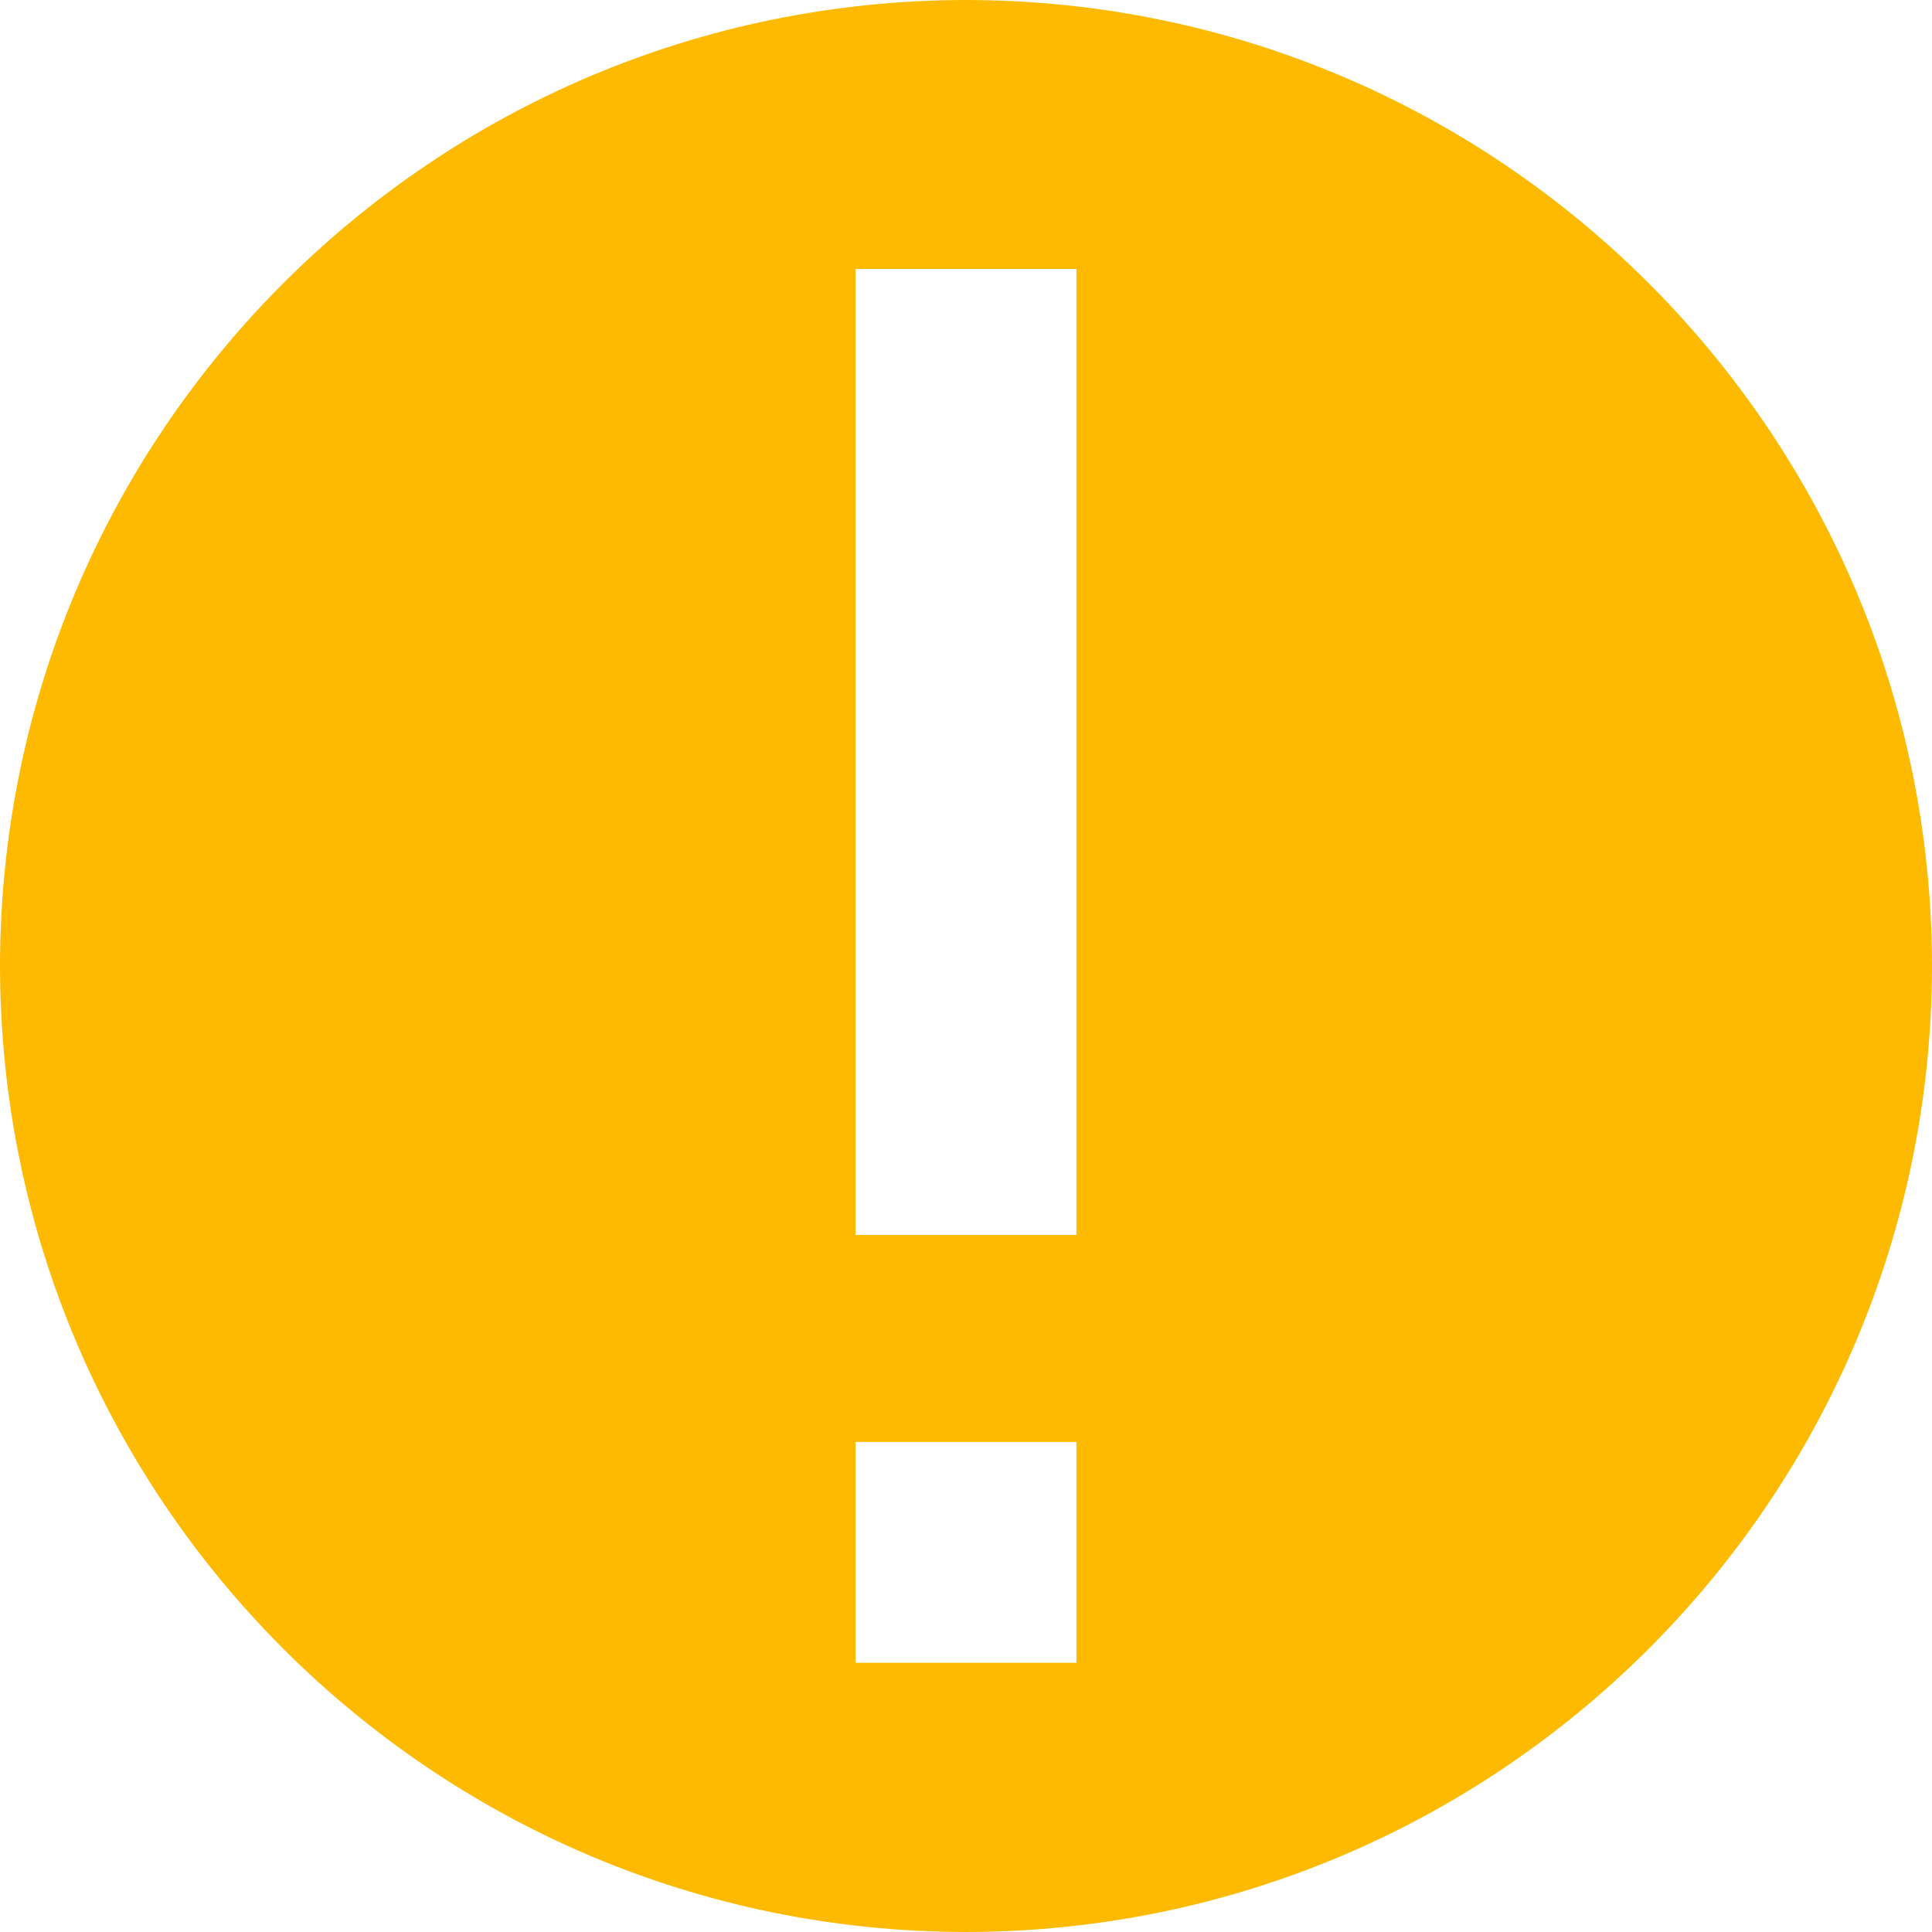
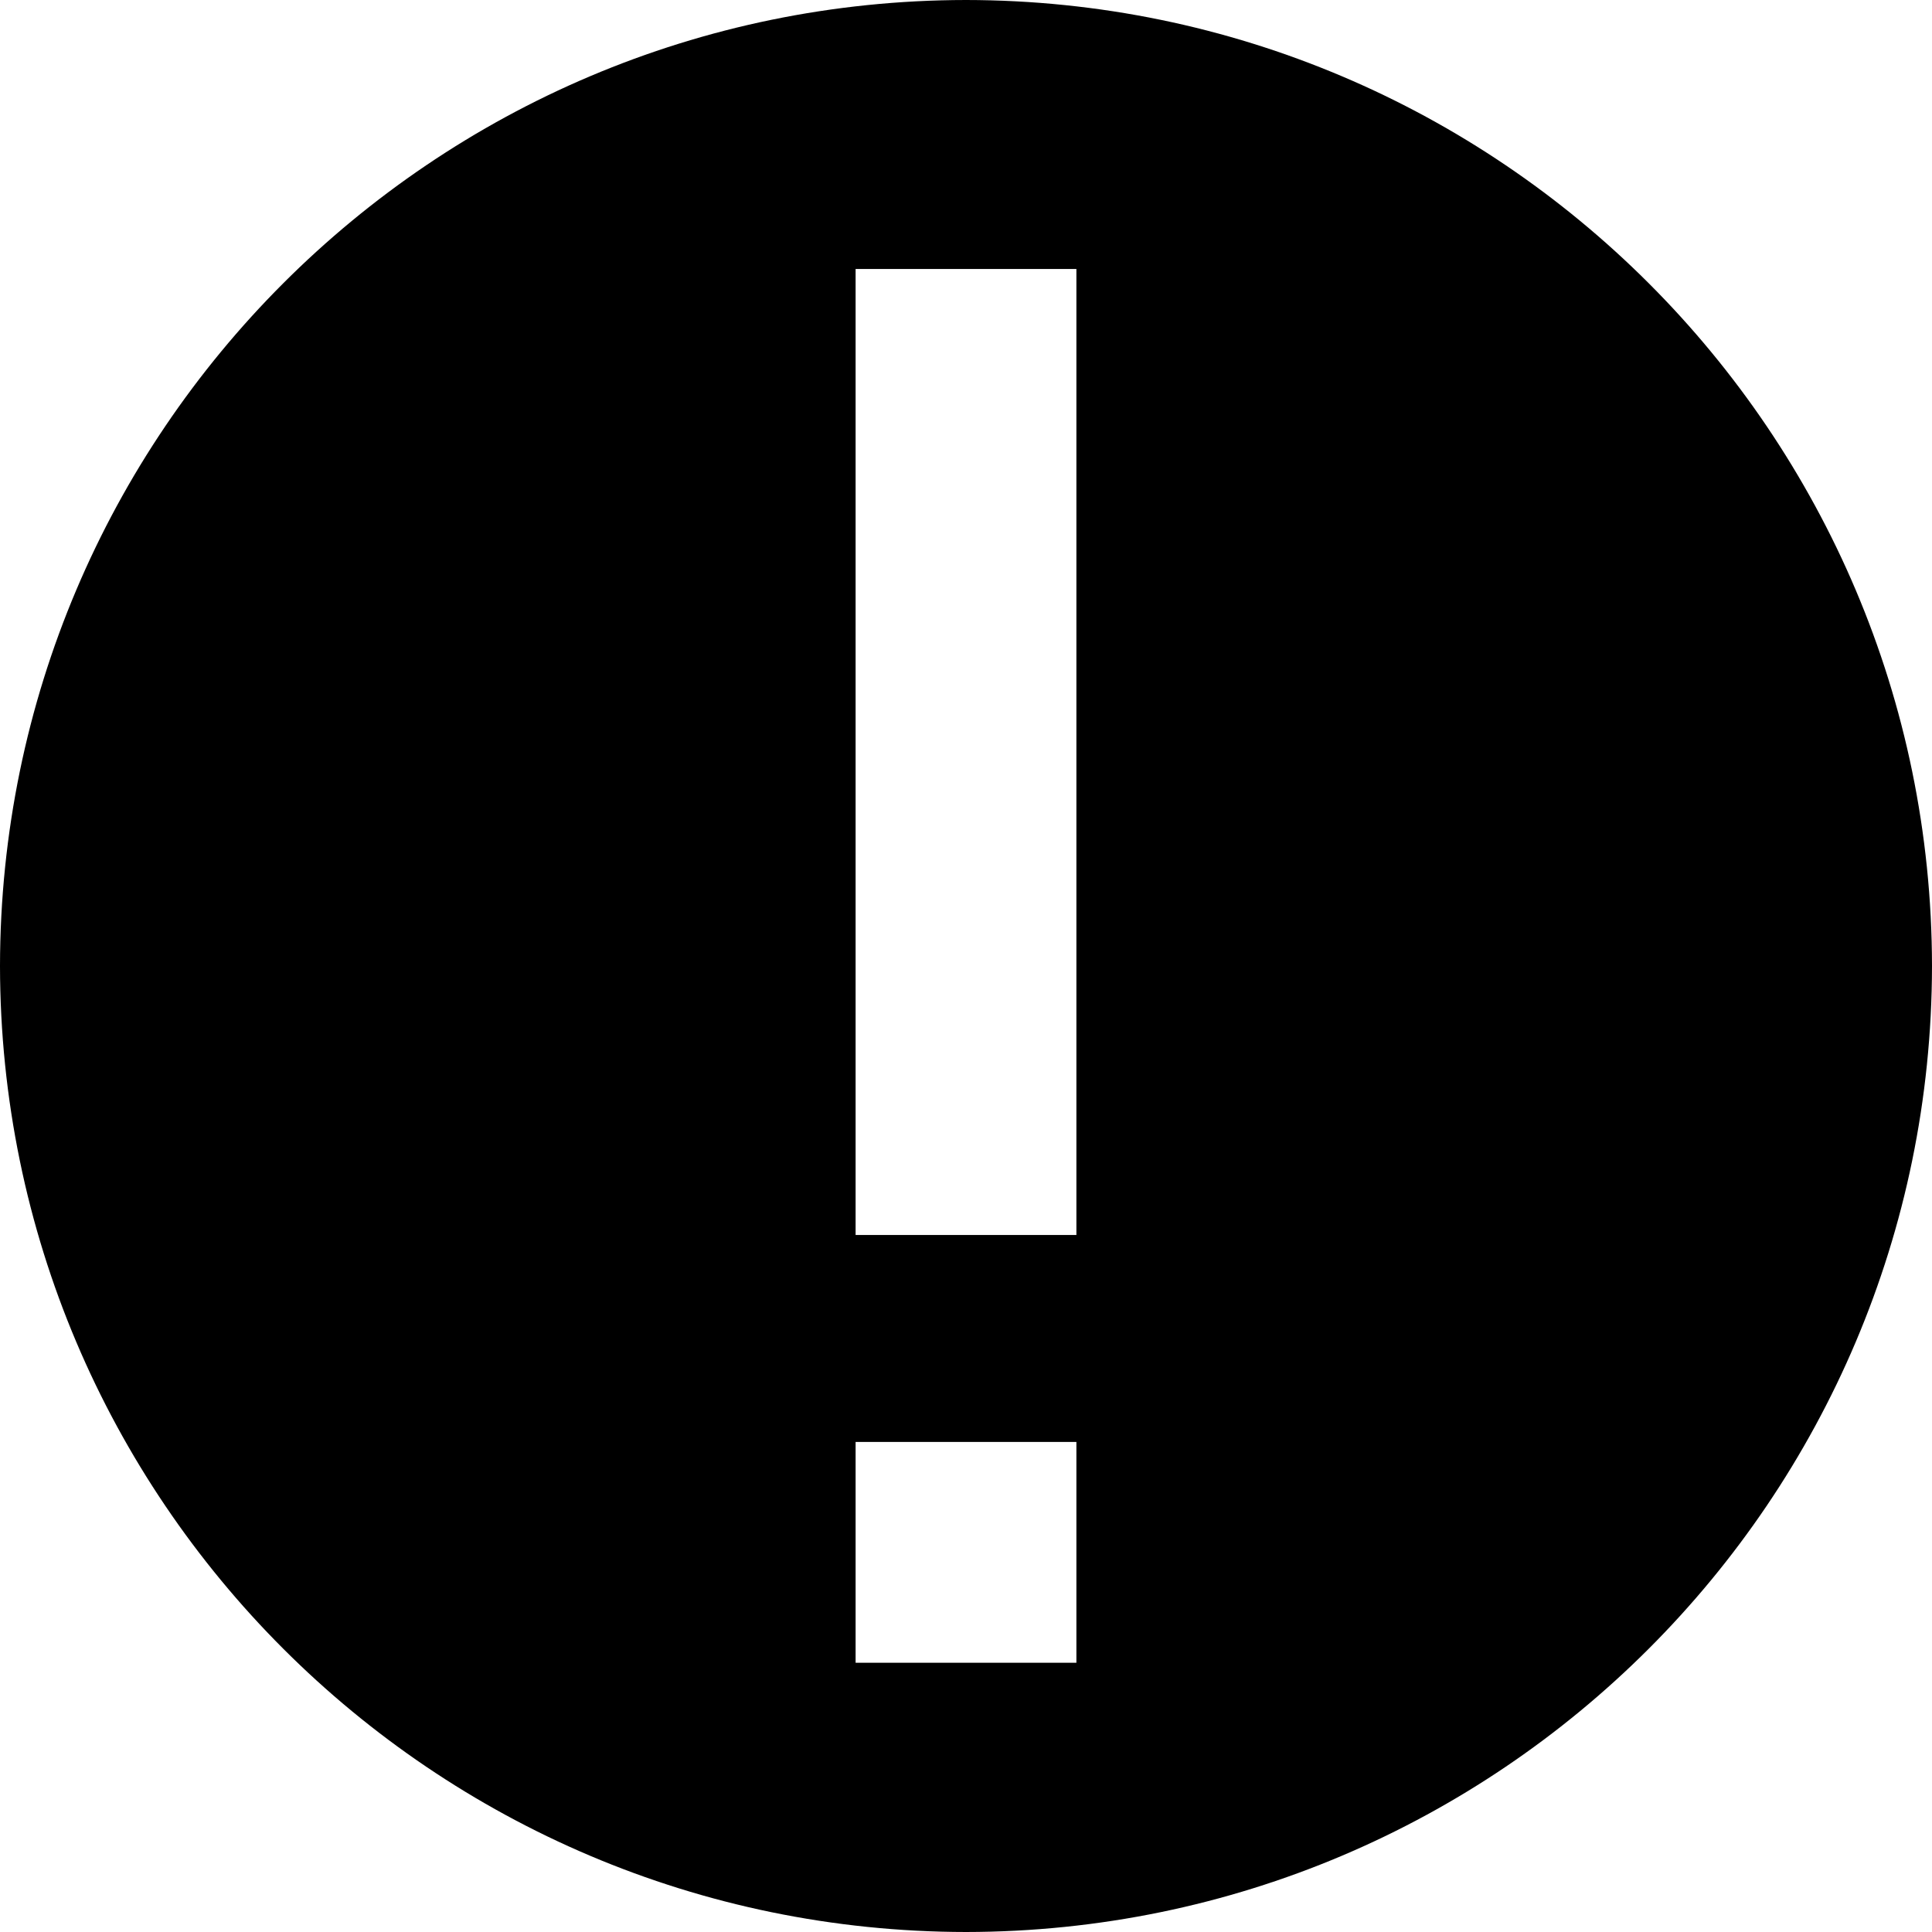
<svg xmlns="http://www.w3.org/2000/svg" width="14" height="14" viewBox="0 0 14 14">
-   <path data-name="减去 51" d="M-4084 3677a7.008 7.008 0 0 1-7-7 7.008 7.008 0 0 1 7-7 7.008 7.008 0 0 1 7 7 7.008 7.008 0 0 1-7 7zm-.8-3.551v1.6h1.6v-1.6zm0-8.5v7h1.6v-7z" transform="translate(4091 -3663)" style="fill:#feba00" />
+   <path data-name="减去 51" d="M-4084 3677a7.008 7.008 0 0 1-7-7 7.008 7.008 0 0 1 7-7 7.008 7.008 0 0 1 7 7 7.008 7.008 0 0 1-7 7zm-.8-3.551v1.6h1.6v-1.6zm0-8.5v7h1.6v-7z" transform="translate(4091 -3663)" style="" />
</svg>
